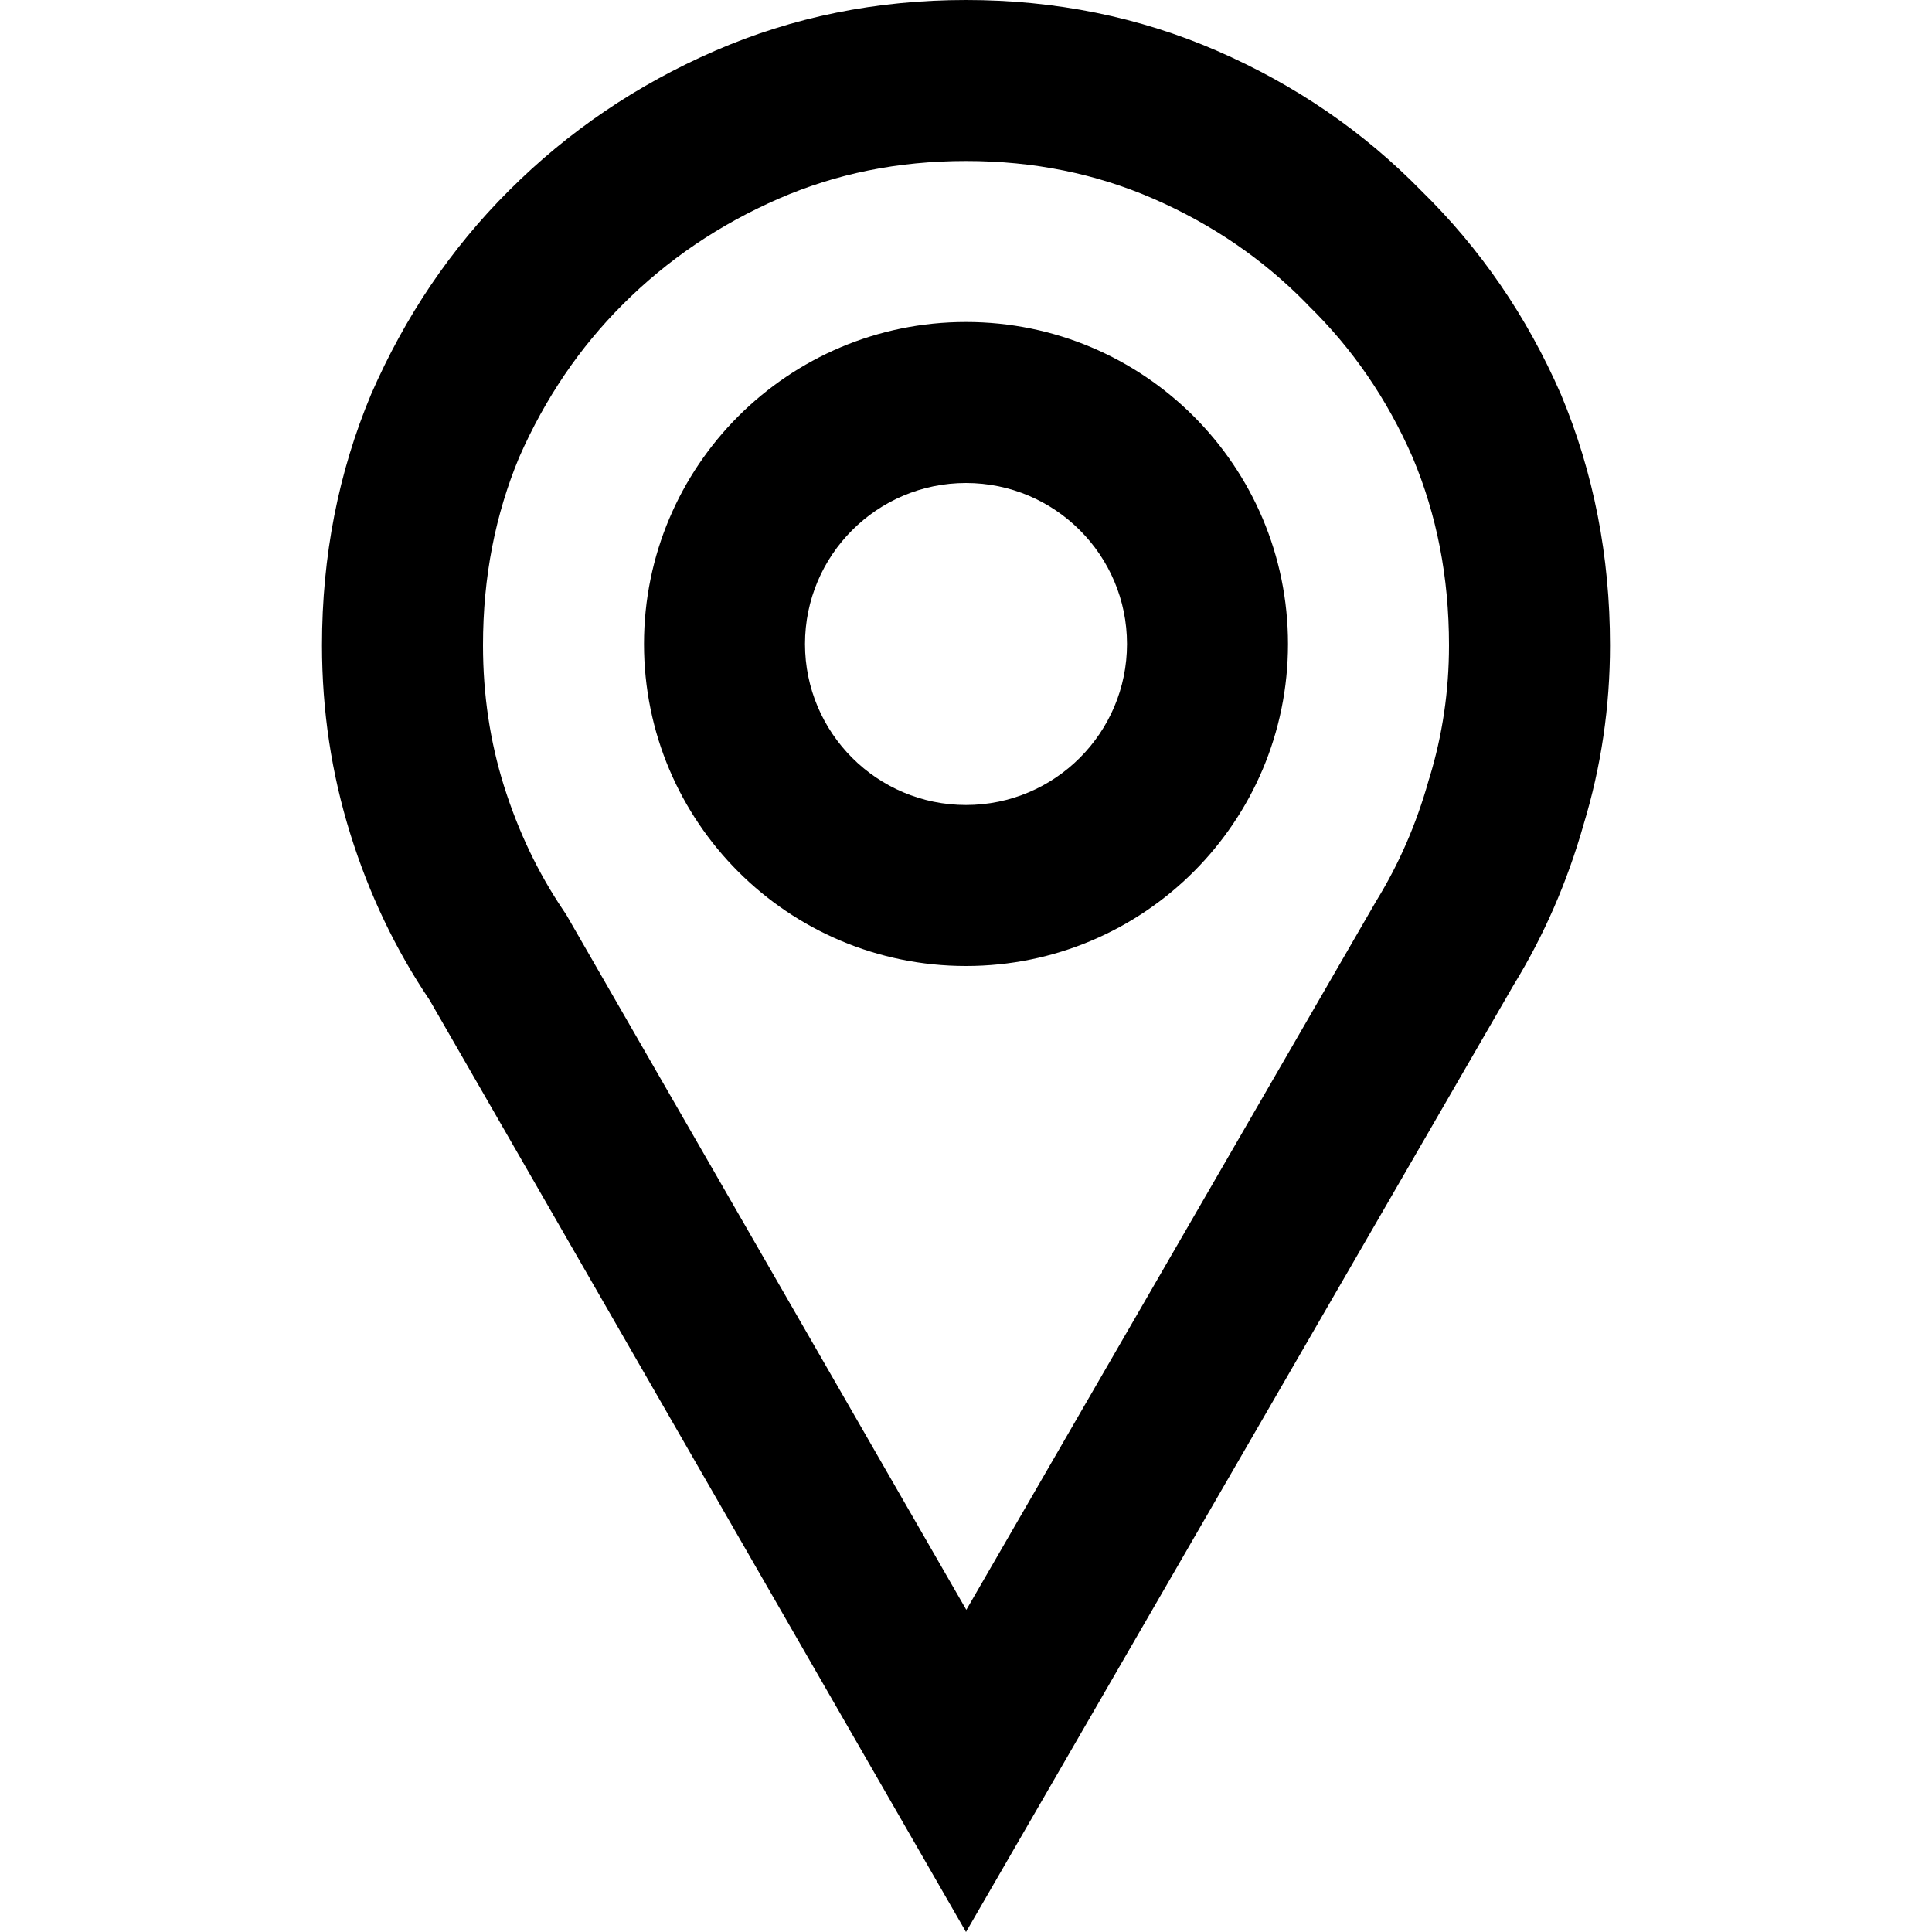
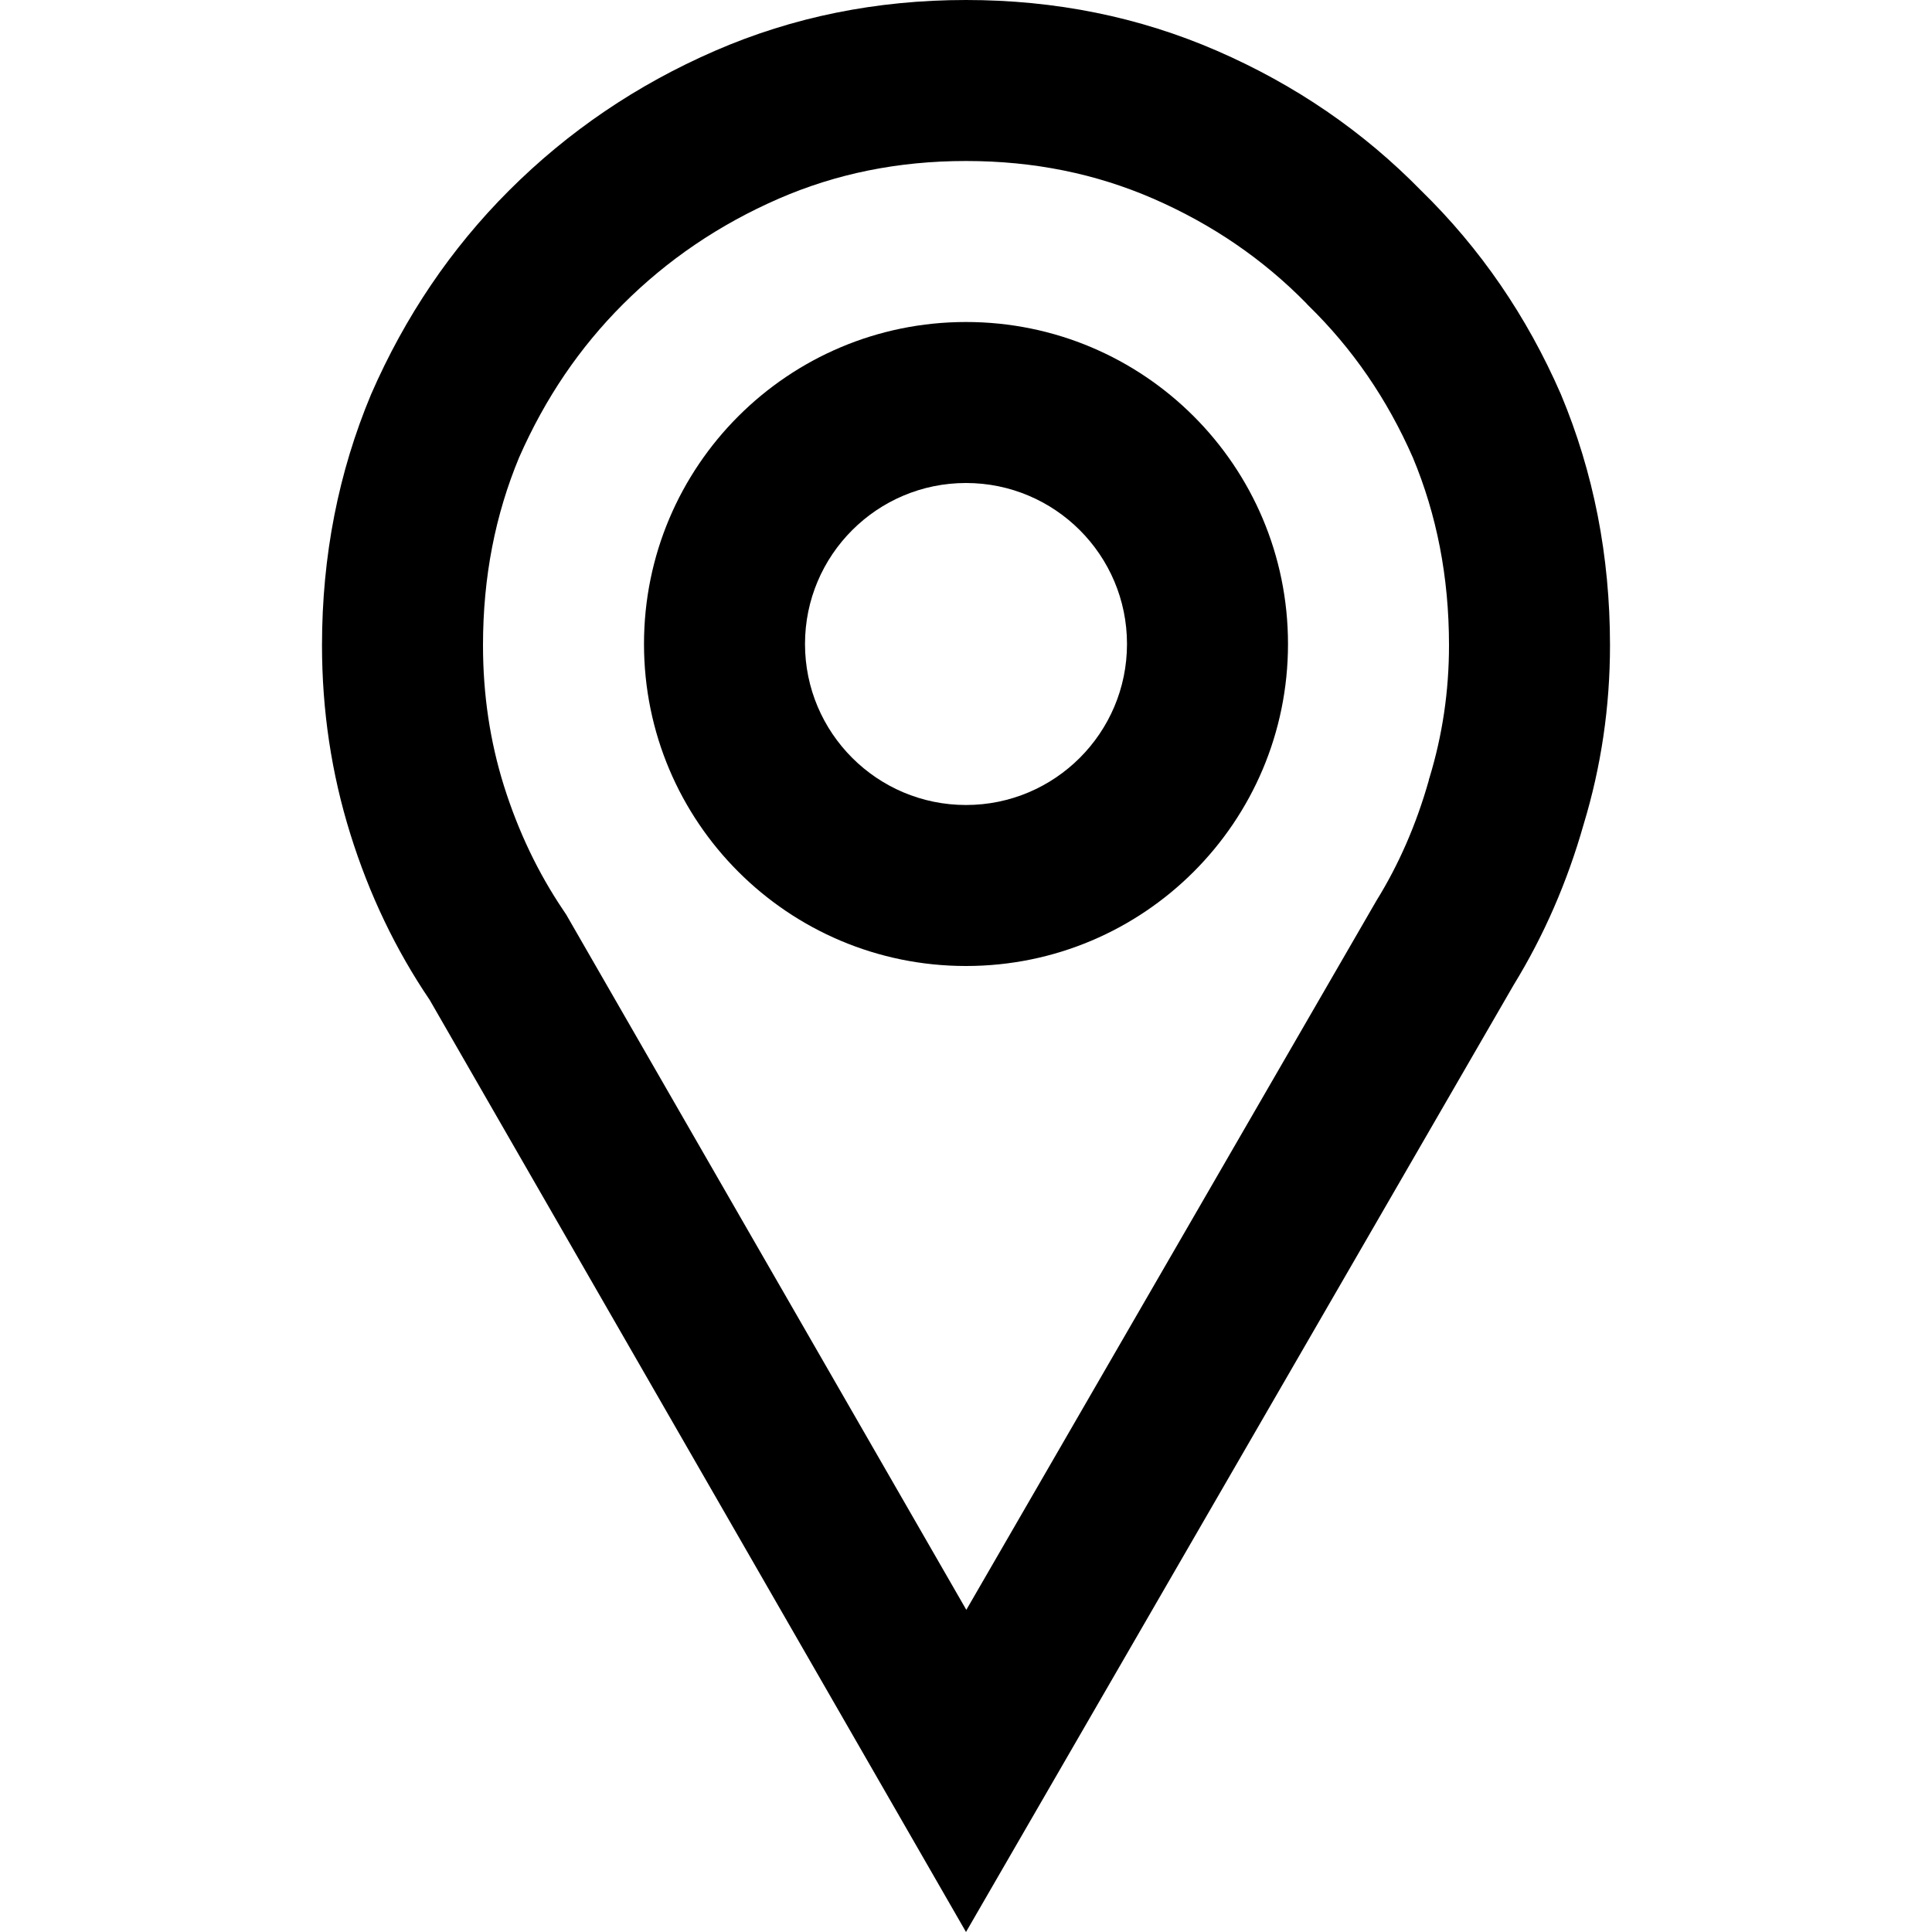
<svg xmlns="http://www.w3.org/2000/svg" width="12" height="12" viewBox="0 0 12 12">
-   <path fill-rule="evenodd" clip-rule="evenodd" d="M3.517 5.681L6.002 9.999L8.543 5.605L8.55 5.593C8.687 5.37 8.796 5.123 8.873 4.849L8.876 4.839L8.879 4.83C8.959 4.567 9 4.294 9 4.008C9 3.581 8.923 3.196 8.775 2.843C8.615 2.476 8.399 2.164 8.128 1.899L8.12 1.891L8.113 1.883C7.846 1.611 7.531 1.394 7.161 1.233C6.808 1.08 6.425 1 6 1C5.575 1 5.191 1.08 4.839 1.233C4.467 1.395 4.145 1.614 3.868 1.891C3.602 2.157 3.387 2.471 3.224 2.842C3.077 3.196 3 3.581 3 4.008C3 4.316 3.044 4.606 3.13 4.881C3.22 5.167 3.343 5.422 3.497 5.651L3.517 5.681ZM2.305 2.449C2.516 1.965 2.801 1.543 3.161 1.184C3.529 0.816 3.955 0.527 4.44 0.316C4.925 0.105 5.445 0 6 0C6.555 0 7.075 0.105 7.56 0.316C8.045 0.527 8.467 0.816 8.827 1.184C9.194 1.543 9.484 1.965 9.695 2.449C9.898 2.934 10 3.453 10 4.008C10 4.391 9.945 4.762 9.836 5.121C9.734 5.48 9.589 5.812 9.402 6.117L6 12L2.668 6.211C2.457 5.898 2.293 5.555 2.176 5.18C2.059 4.805 2 4.414 2 4.008C2 3.453 2.102 2.934 2.305 2.449Z" />
-   <path fill-rule="evenodd" clip-rule="evenodd" d="M6 5C6.552 5 7 4.552 7 4C7 3.448 6.552 3 6 3C5.448 3 5 3.448 5 4C5 4.552 5.448 5 6 5ZM6 6C7.104 6 8 5.105 8 4C8 2.895 7.104 2 6 2C4.895 2 4 2.895 4 4C4 5.105 4.895 6 6 6Z" />
+   <path fill-rule="evenodd" clip-rule="evenodd" d="M3.517 5.681L6.002 9.999L8.543 5.605L8.55 5.593C8.688 5.37 8.796 5.123 8.874 4.849L8.876 4.839L8.879 4.83C8.959 4.567 9 4.294 9 4.008C9 3.581 8.923 3.196 8.776 2.843C8.615 2.476 8.399 2.164 8.128 1.899L8.12 1.891L8.113 1.883C7.846 1.611 7.531 1.394 7.161 1.233C6.808 1.08 6.425 1 6 1C5.575 1 5.192 1.08 4.839 1.233C4.467 1.395 4.145 1.614 3.868 1.891C3.602 2.157 3.387 2.471 3.224 2.842C3.077 3.196 3 3.581 3 4.008C3 4.316 3.044 4.606 3.13 4.881C3.22 5.167 3.343 5.422 3.497 5.651L3.517 5.681ZM2.305 2.449C2.516 1.965 2.802 1.543 3.161 1.184C3.529 0.816 3.955 0.527 4.44 0.316C4.925 0.105 5.445 0 6 0C6.555 0 7.075 0.105 7.56 0.316C8.045 0.527 8.467 0.816 8.827 1.184C9.195 1.543 9.484 1.965 9.695 2.449C9.898 2.934 10 3.453 10 4.008C10 4.391 9.945 4.762 9.836 5.121C9.734 5.48 9.589 5.812 9.402 6.117L6 12L2.669 6.211C2.457 5.898 2.293 5.555 2.176 5.18C2.059 4.805 2 4.414 2 4.008C2 3.453 2.102 2.934 2.305 2.449Z" />
+   <path fill-rule="evenodd" clip-rule="evenodd" d="M6 5C6.552 5 7 4.552 7 4C7 3.448 6.552 3 6 3C5.448 3 5 3.448 5 4C5 4.552 5.448 5 6 5ZM6 6C7.105 6 8 5.105 8 4C8 2.895 7.105 2 6 2C4.895 2 4 2.895 4 4C4 5.105 4.895 6 6 6Z" />
</svg>
